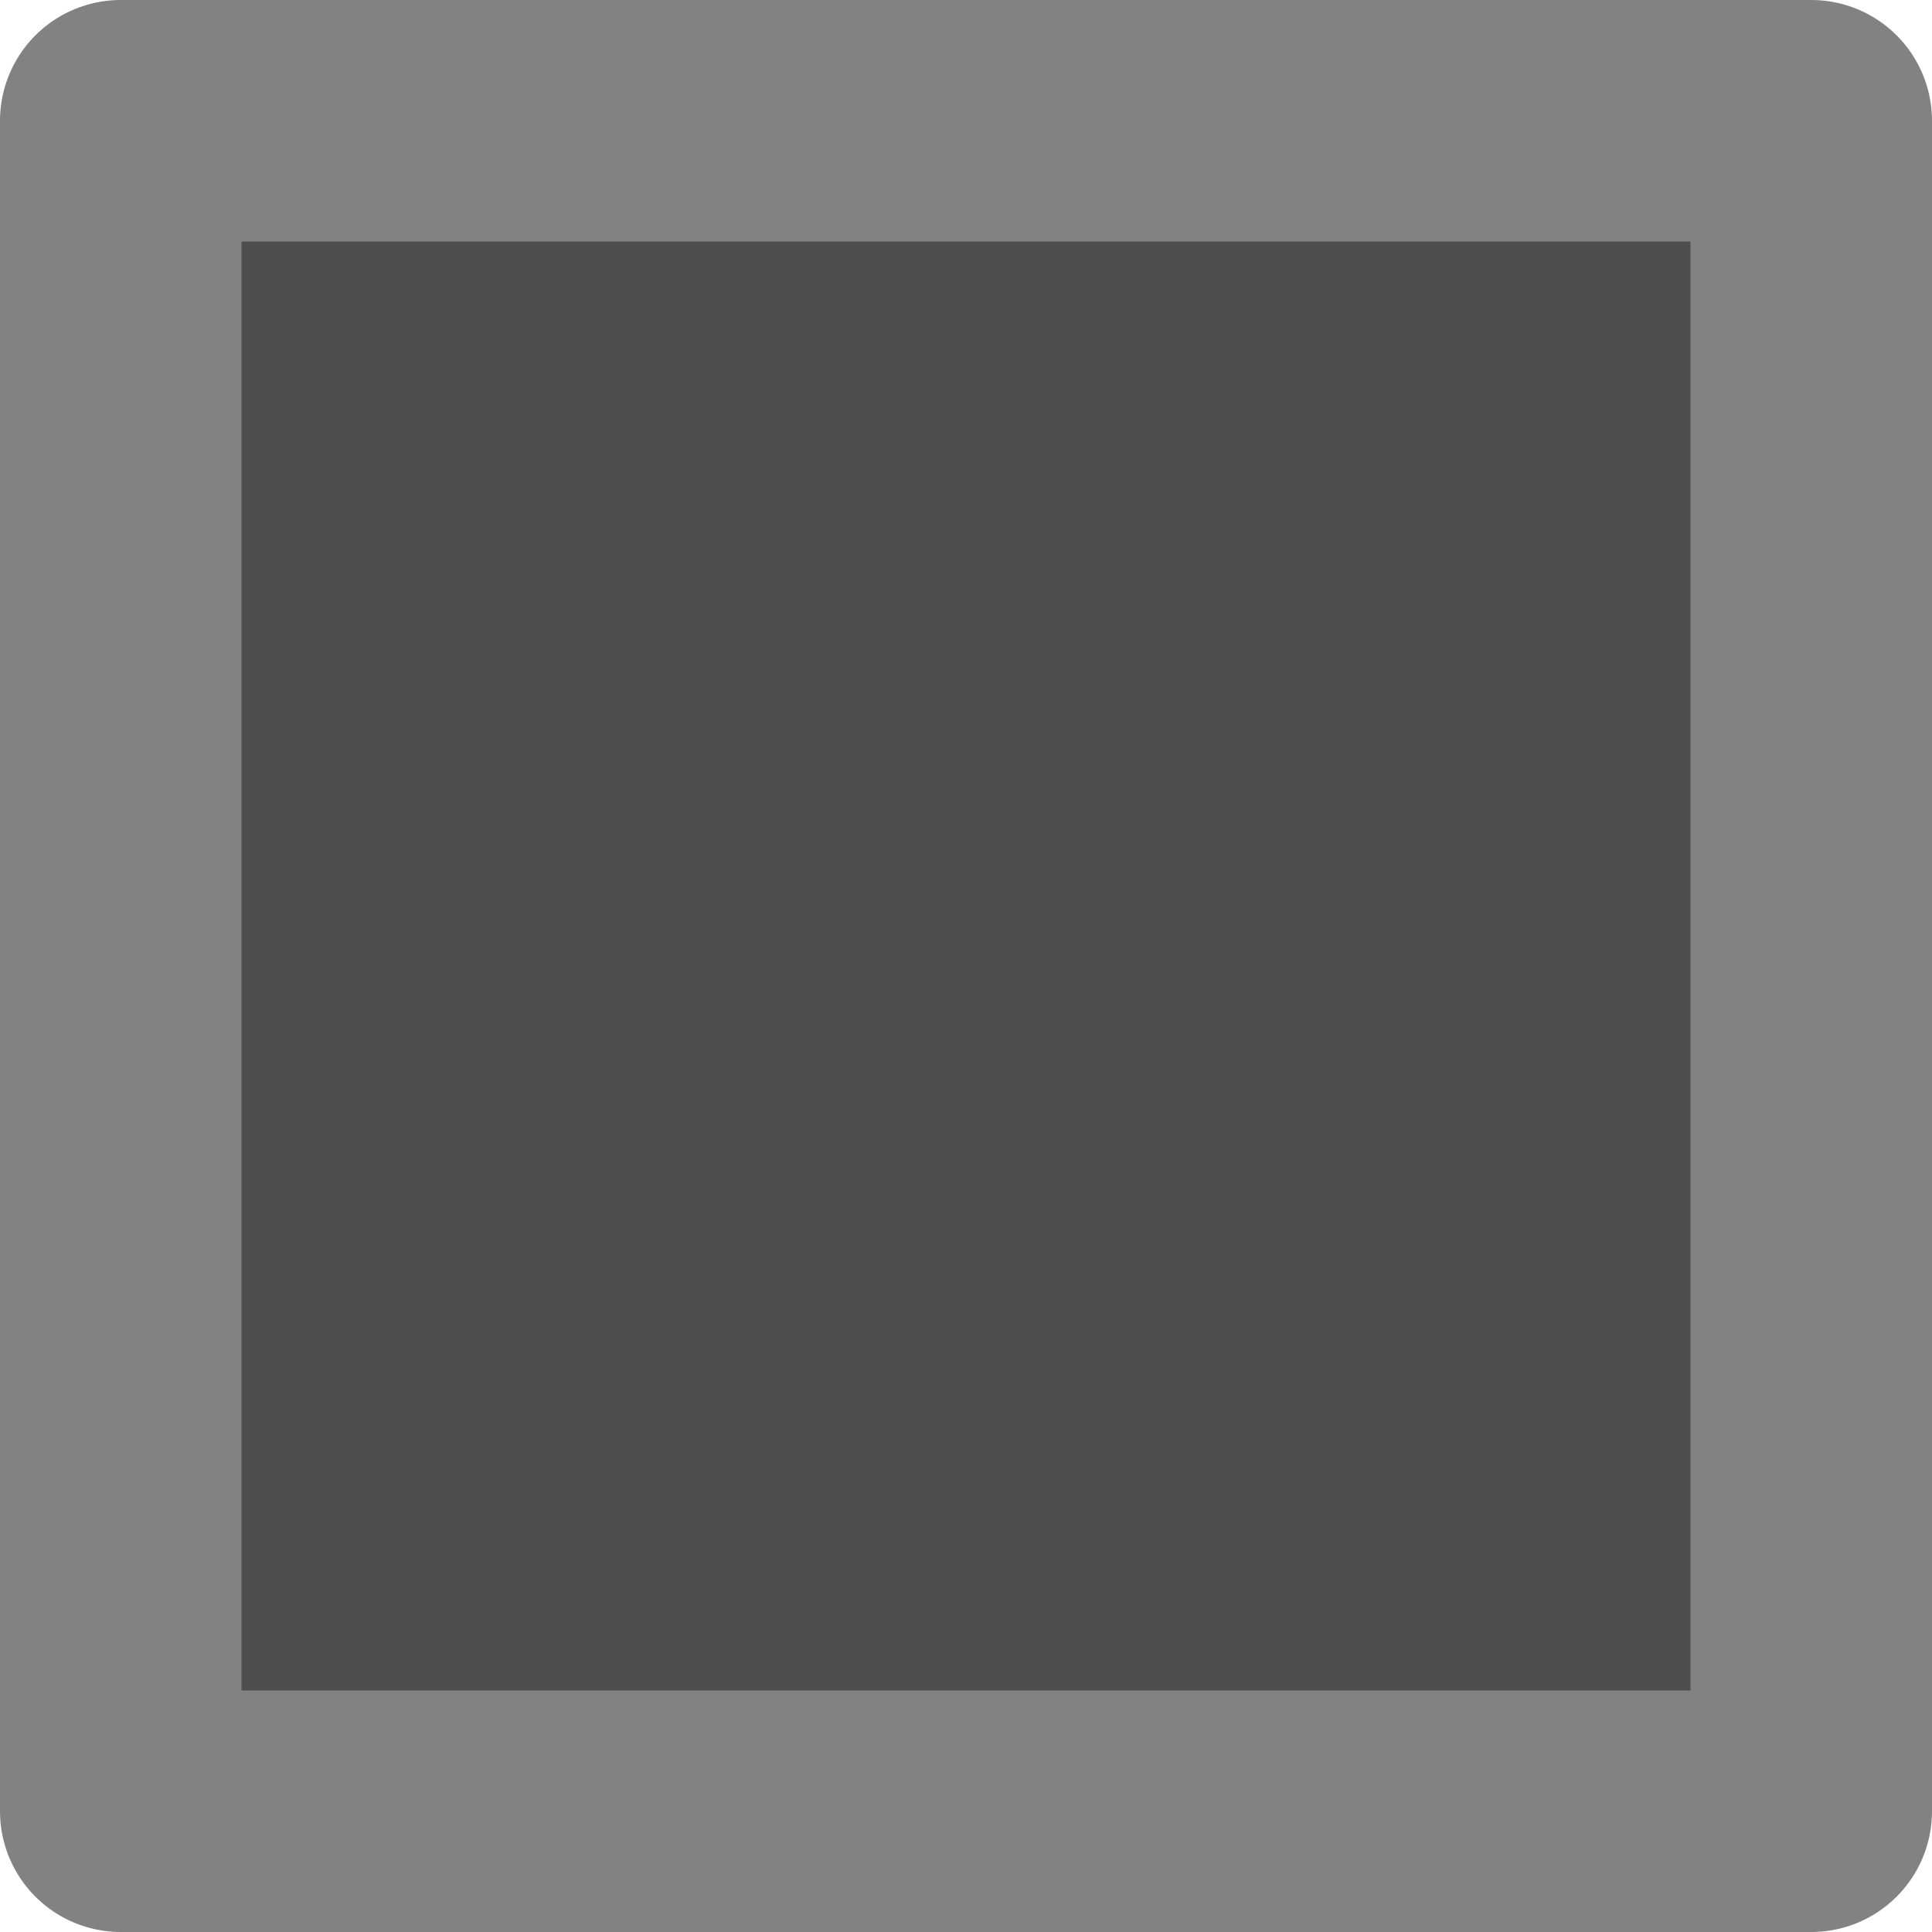
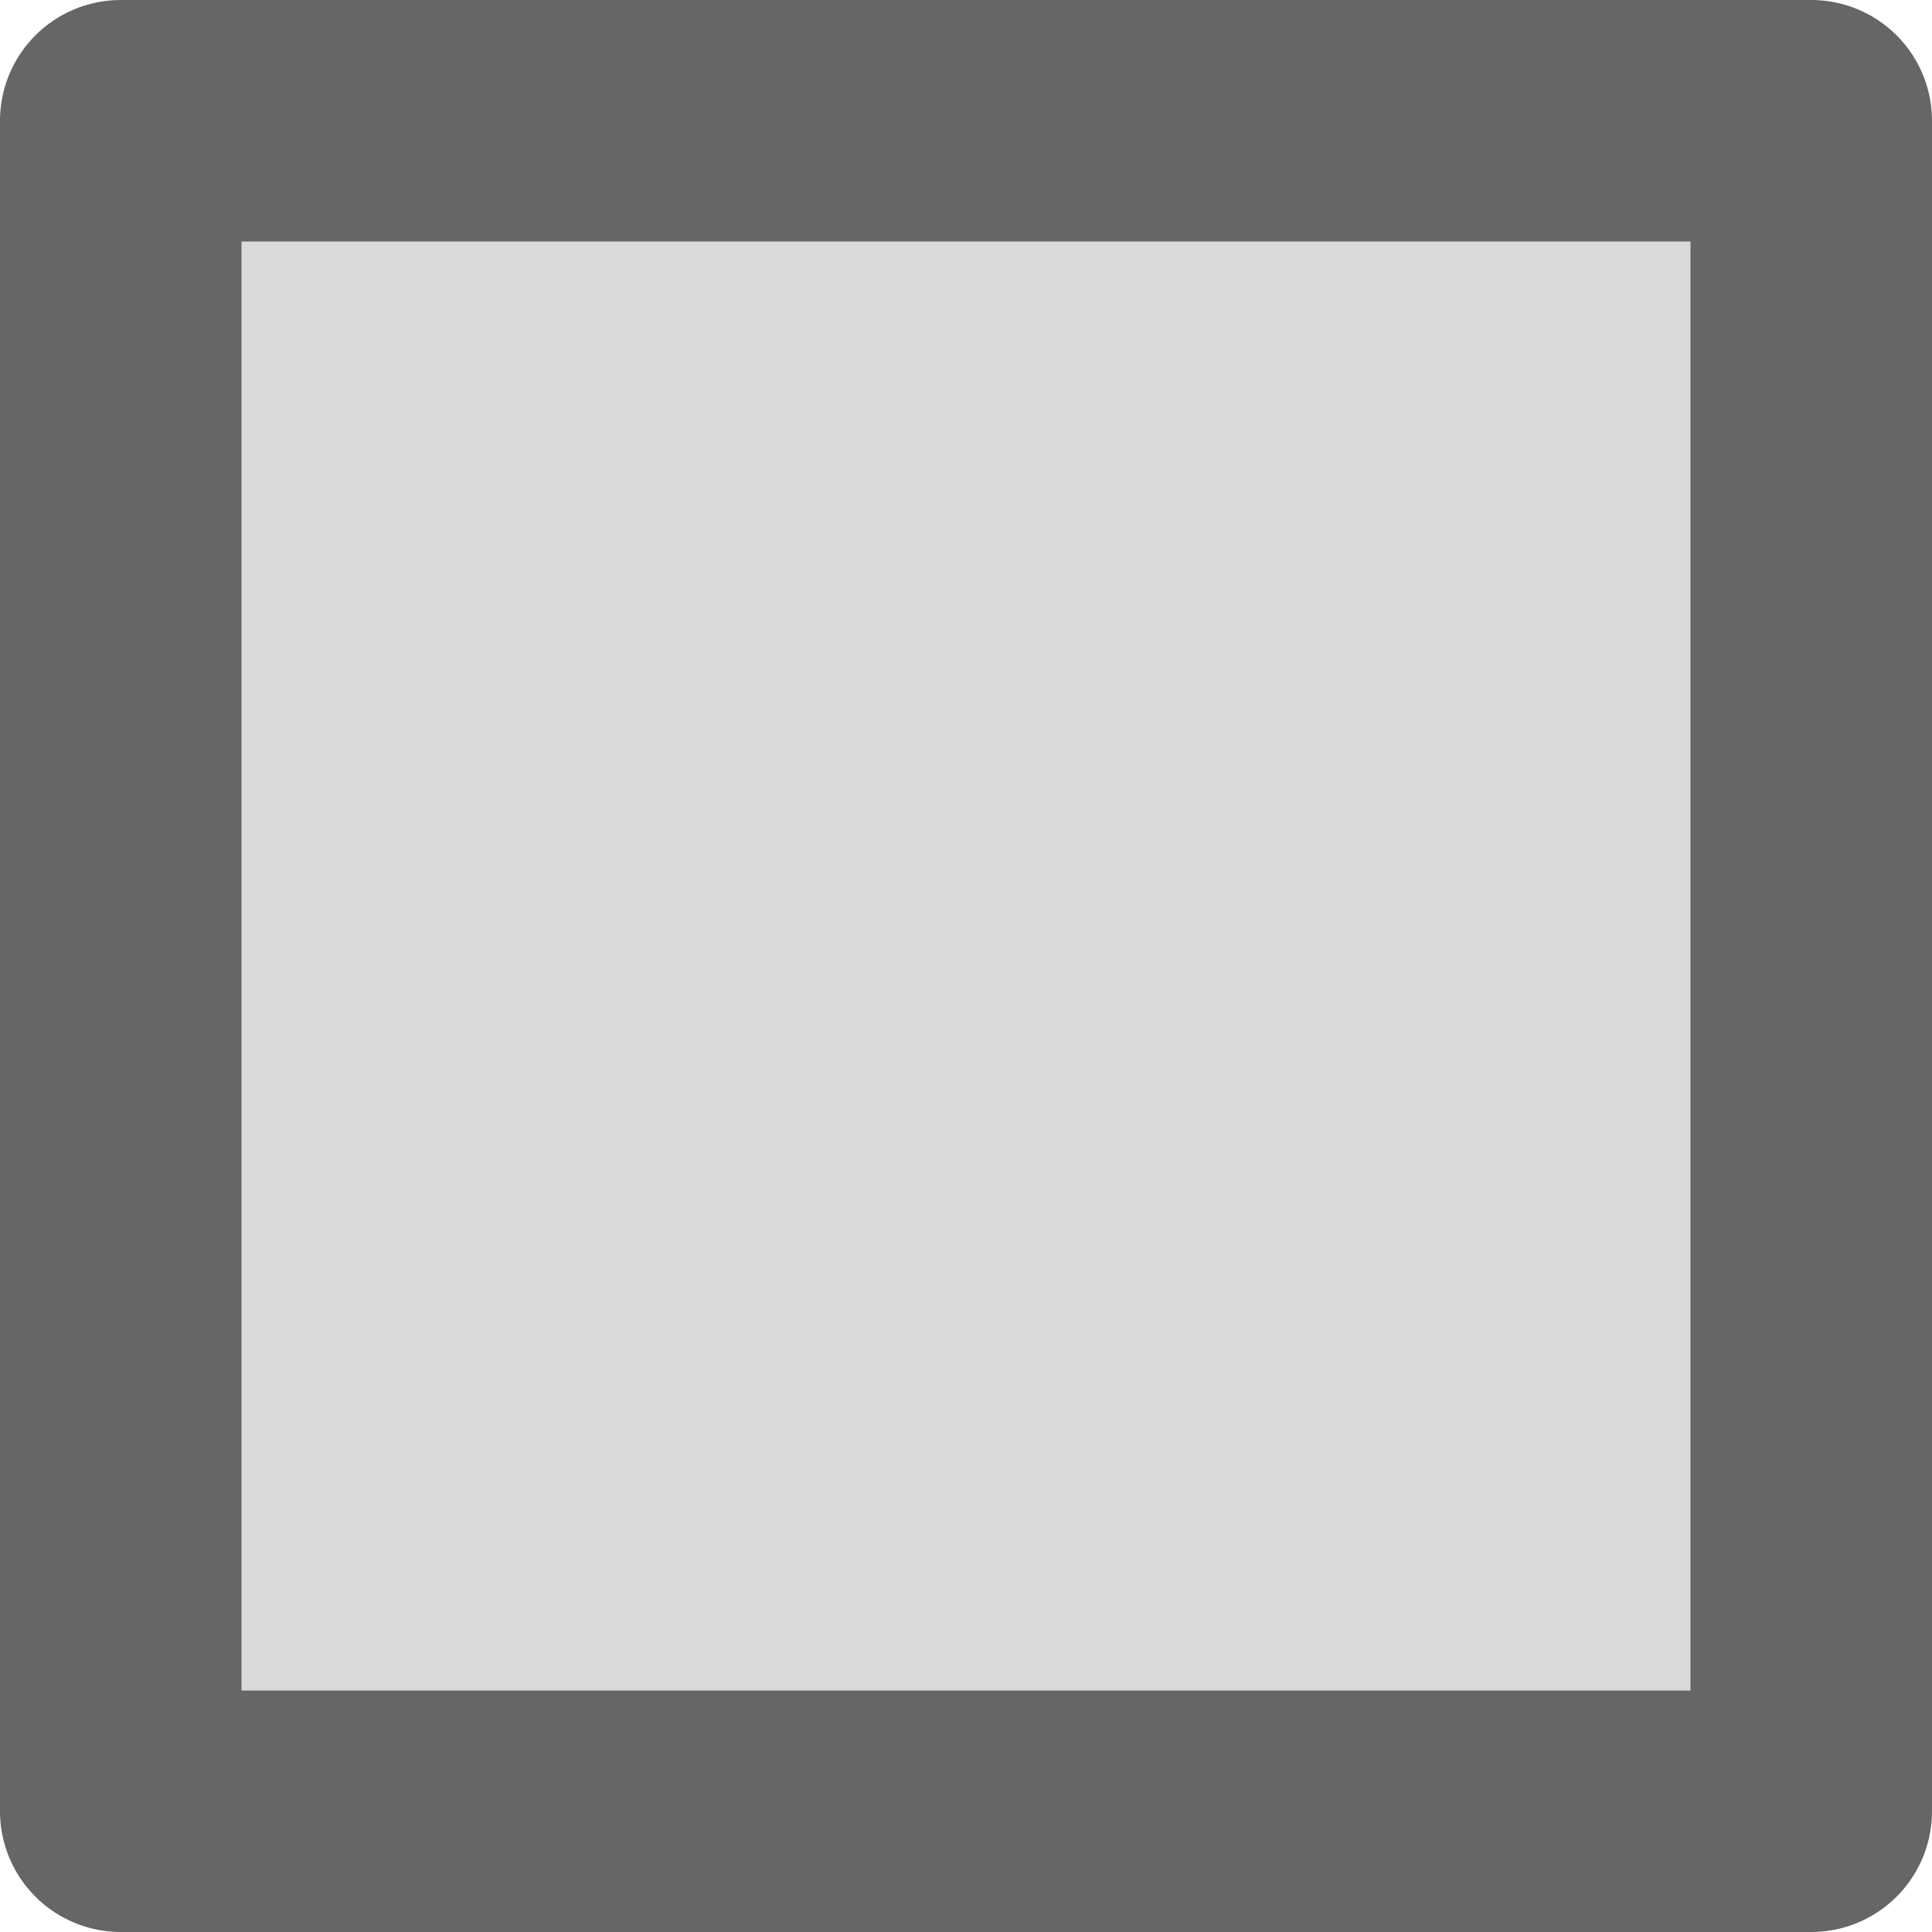
<svg xmlns="http://www.w3.org/2000/svg" width="24" height="24" viewBox="0 0 24 24" version="1.1" id="svg13547">
  <defs id="defs13544" />
  <g id="layer1">
-     <rect style="font-variation-settings:'wght' 700;fill:#4d4d4d;fill-opacity:1;stroke:#828282;stroke-linecap:square;stroke-linejoin:round;stroke-opacity:1;stroke-width:3;stroke-dasharray:none" id="rect39478" width="21" height="21" x="1.5" y="1.5" />
+     <rect style="font-variation-settings:'wght' 700;fill:#d9d9d9;fill-opacity:1;stroke:#666666;stroke-linecap:square;stroke-linejoin:round;stroke-opacity:1;stroke-width:3;stroke-dasharray:none" id="rect39478" width="21" height="21" x="1.5" y="1.5" />
  </g>
</svg>
